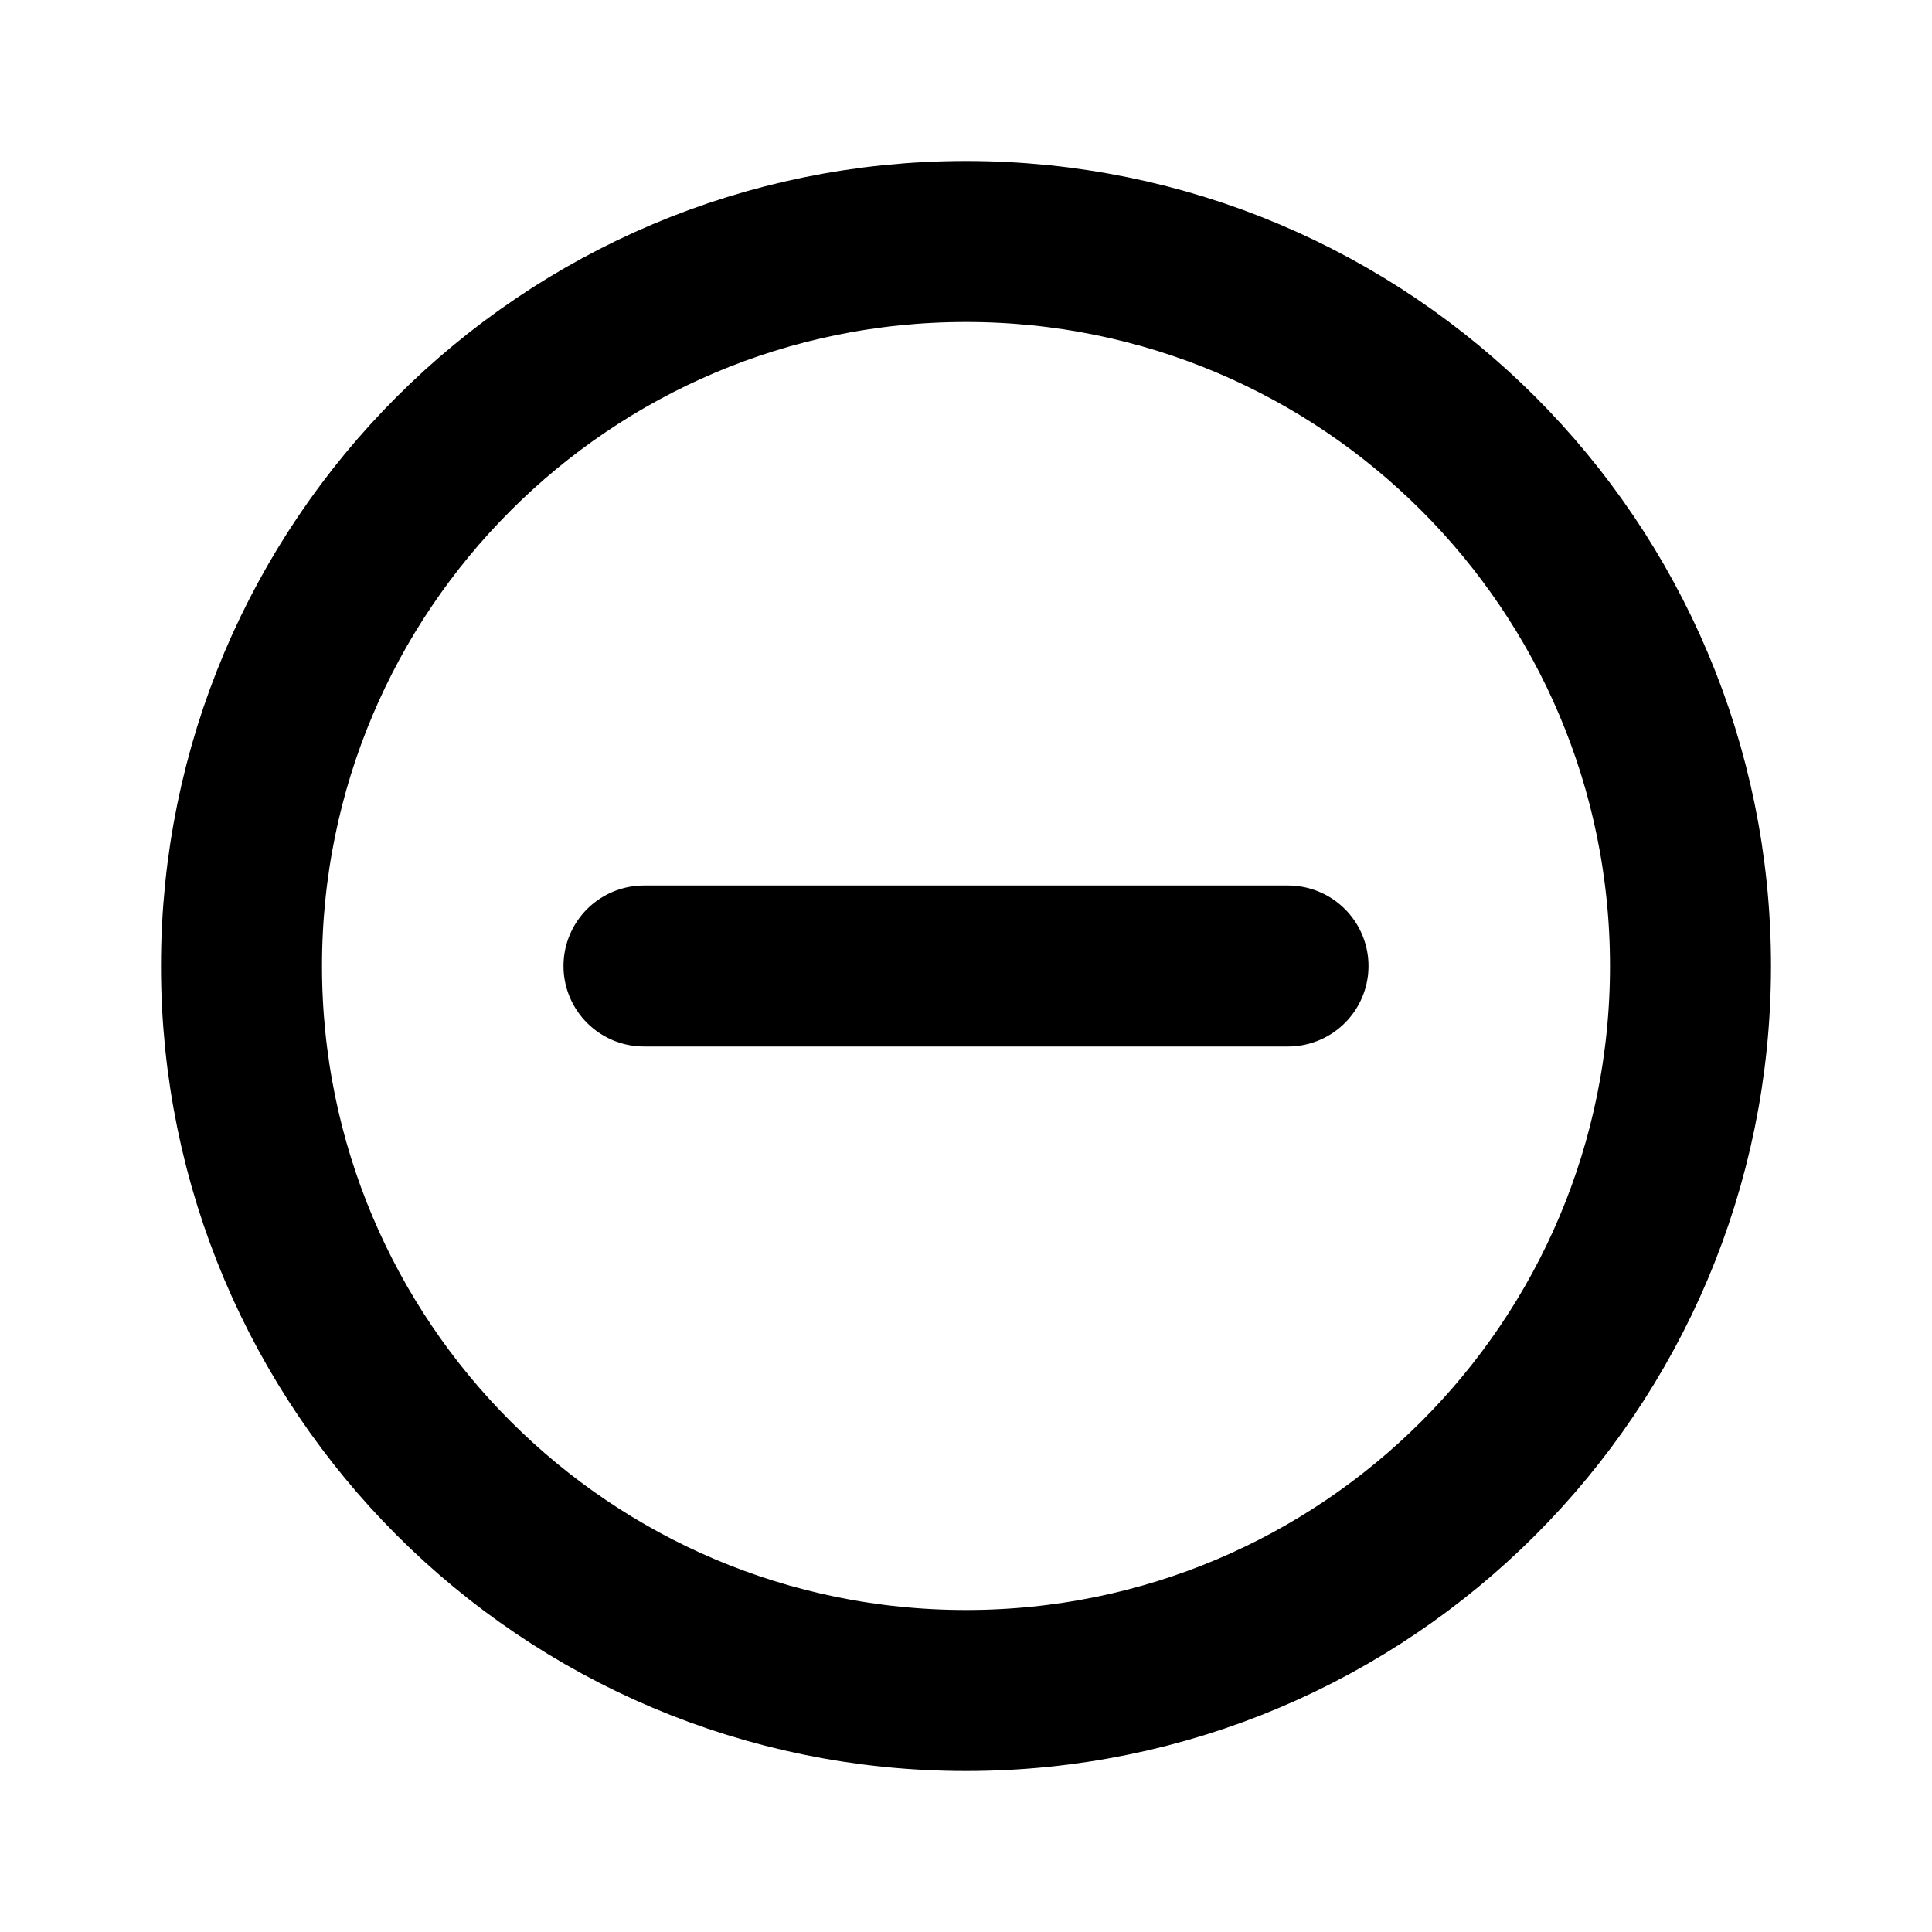
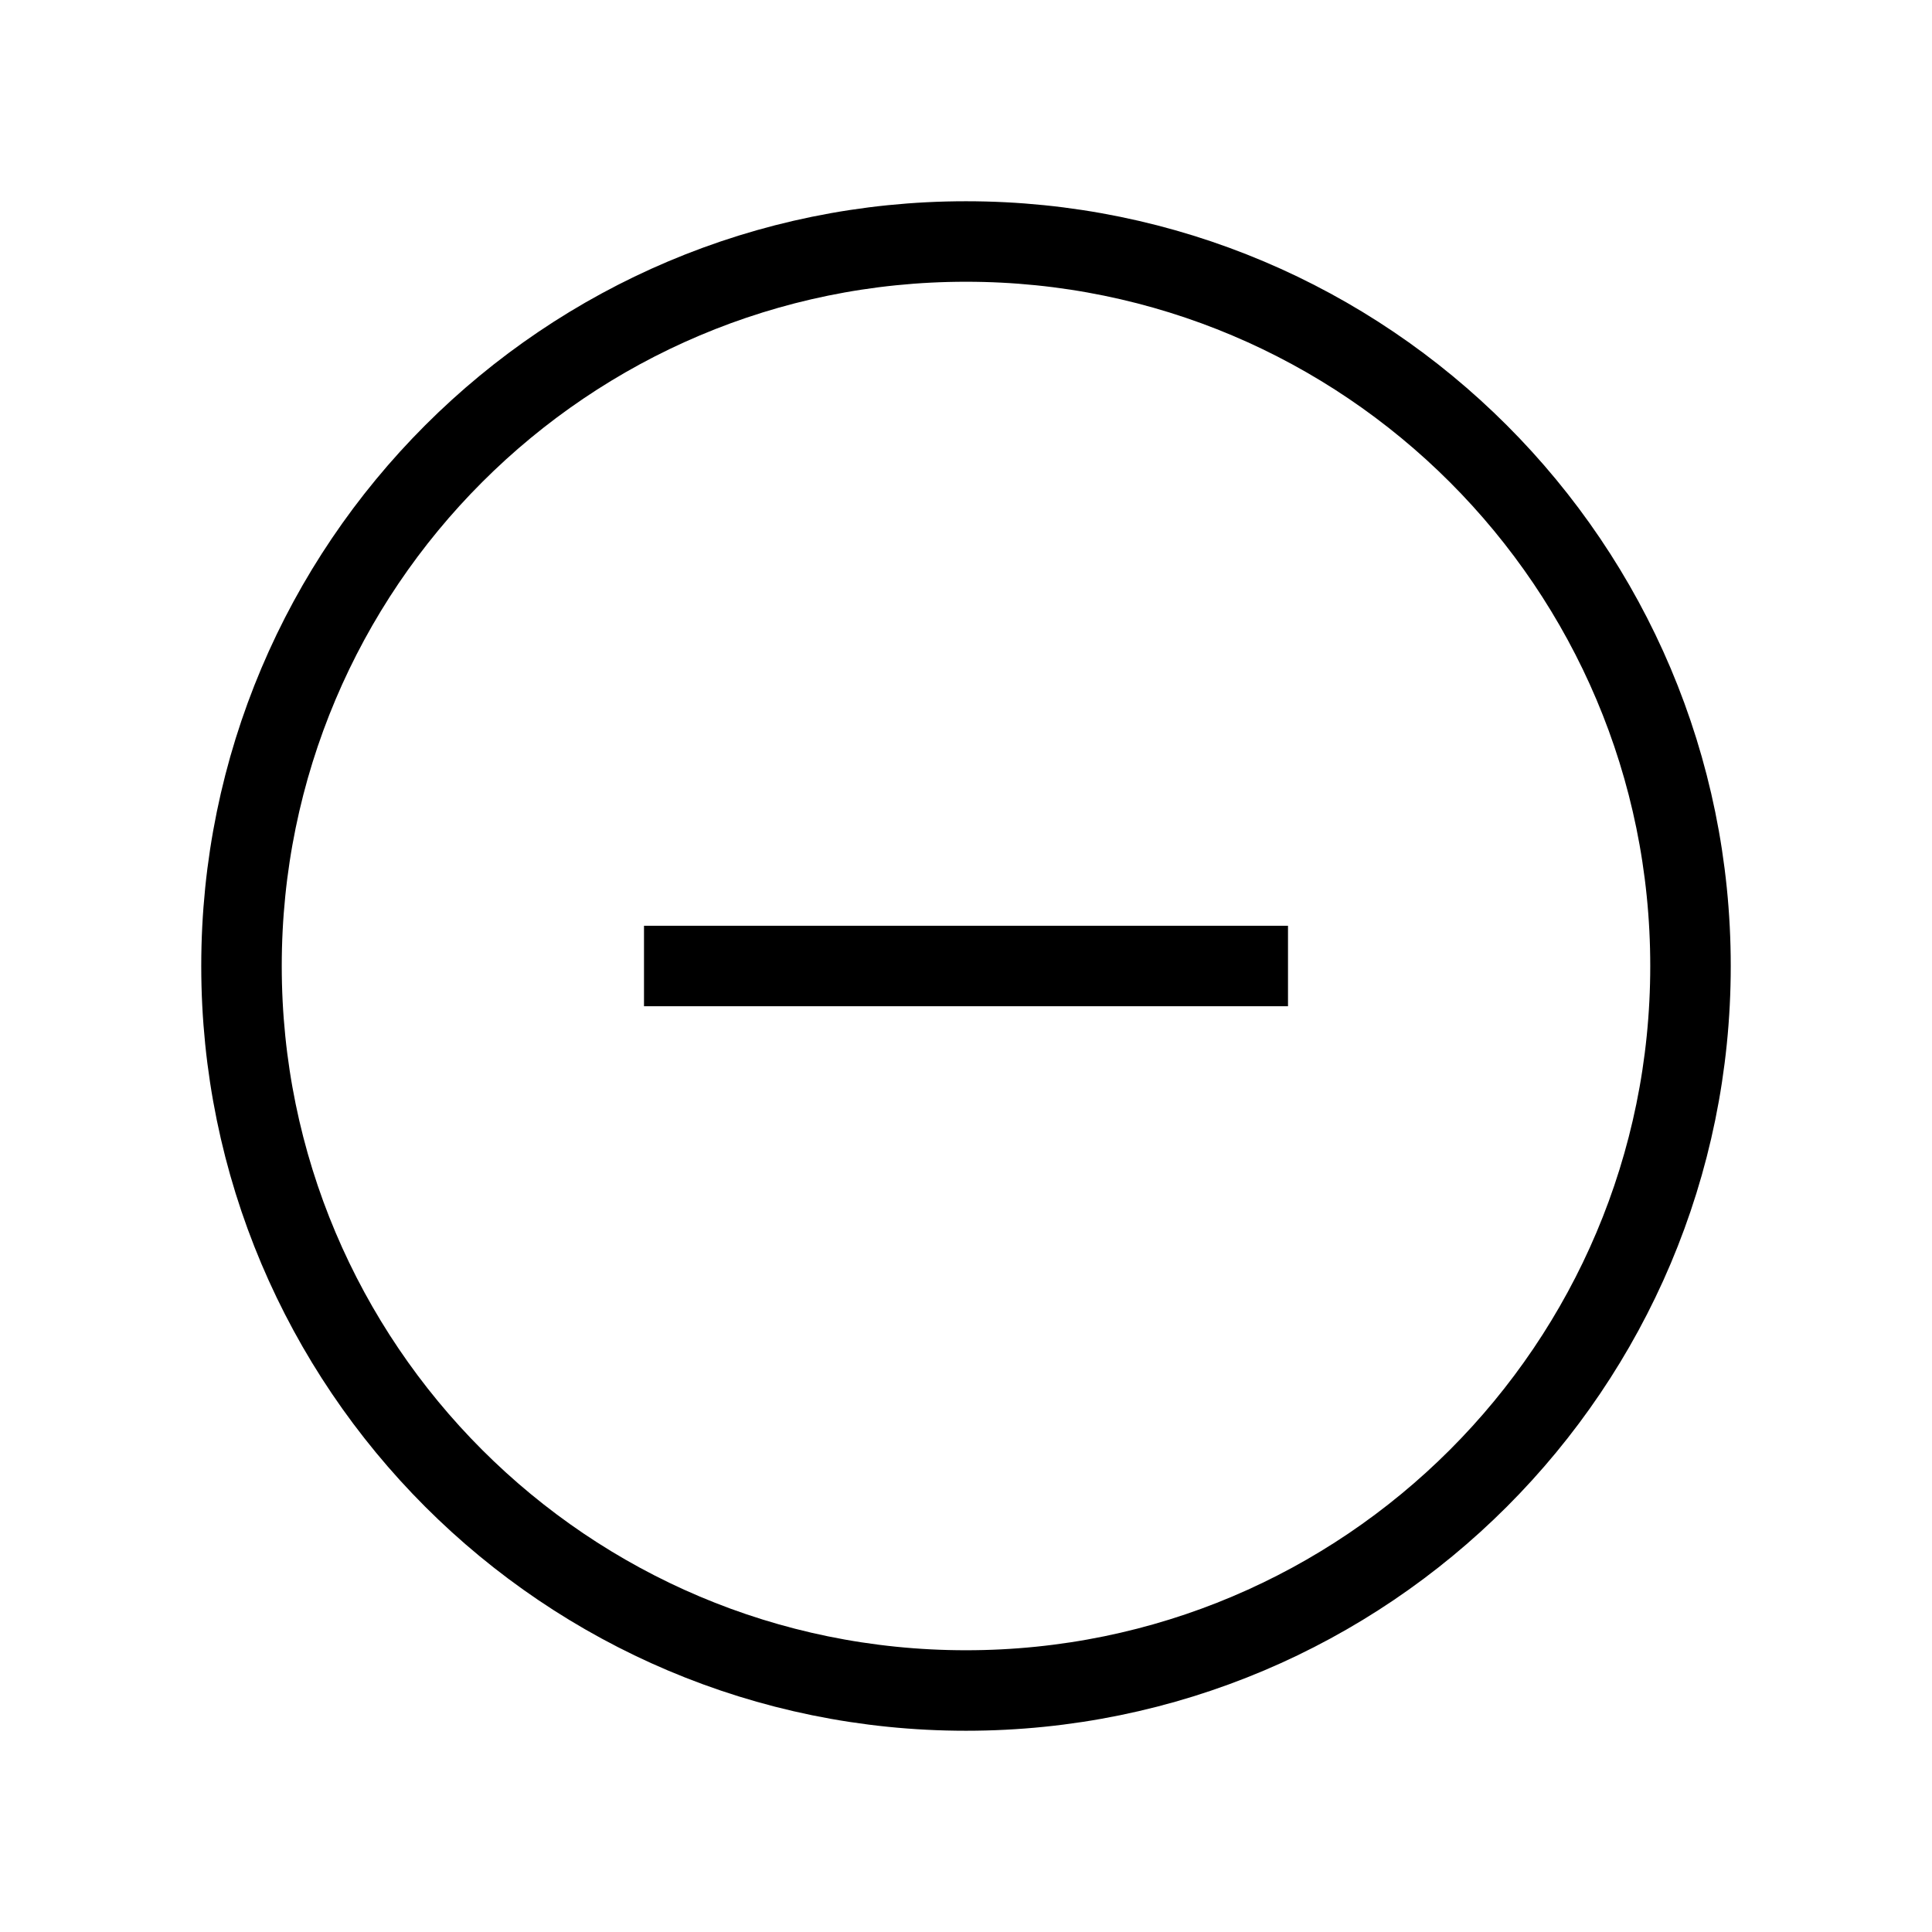
<svg xmlns="http://www.w3.org/2000/svg" width="800px" height="800px" viewBox="0 0 24 24" fill="none">
  <g id="Edit / Remove_Minus_Circle">
-     <path id="Vector" d="M8 12H16M12 21C7.029 21 3 16.971 3 12C3 7.029 7.029 3 12 3C16.971 3 21 7.029 21 12C21 16.971 16.971 21 12 21Z" stroke="#000000" stroke-width="2" stroke-linecap="round" stroke-linejoin="round" />
+     <path id="Vector" d="M8 12H16M12 21C7.029 21 3 16.971 3 12C3 7.029 7.029 3 12 3C16.971 3 21 7.029 21 12C21 16.971 16.971 21 12 21Z" stroke="#000000" strokeWidth="2" strokeLinecap="round" strokeLinejoin="round" />
  </g>
</svg>
